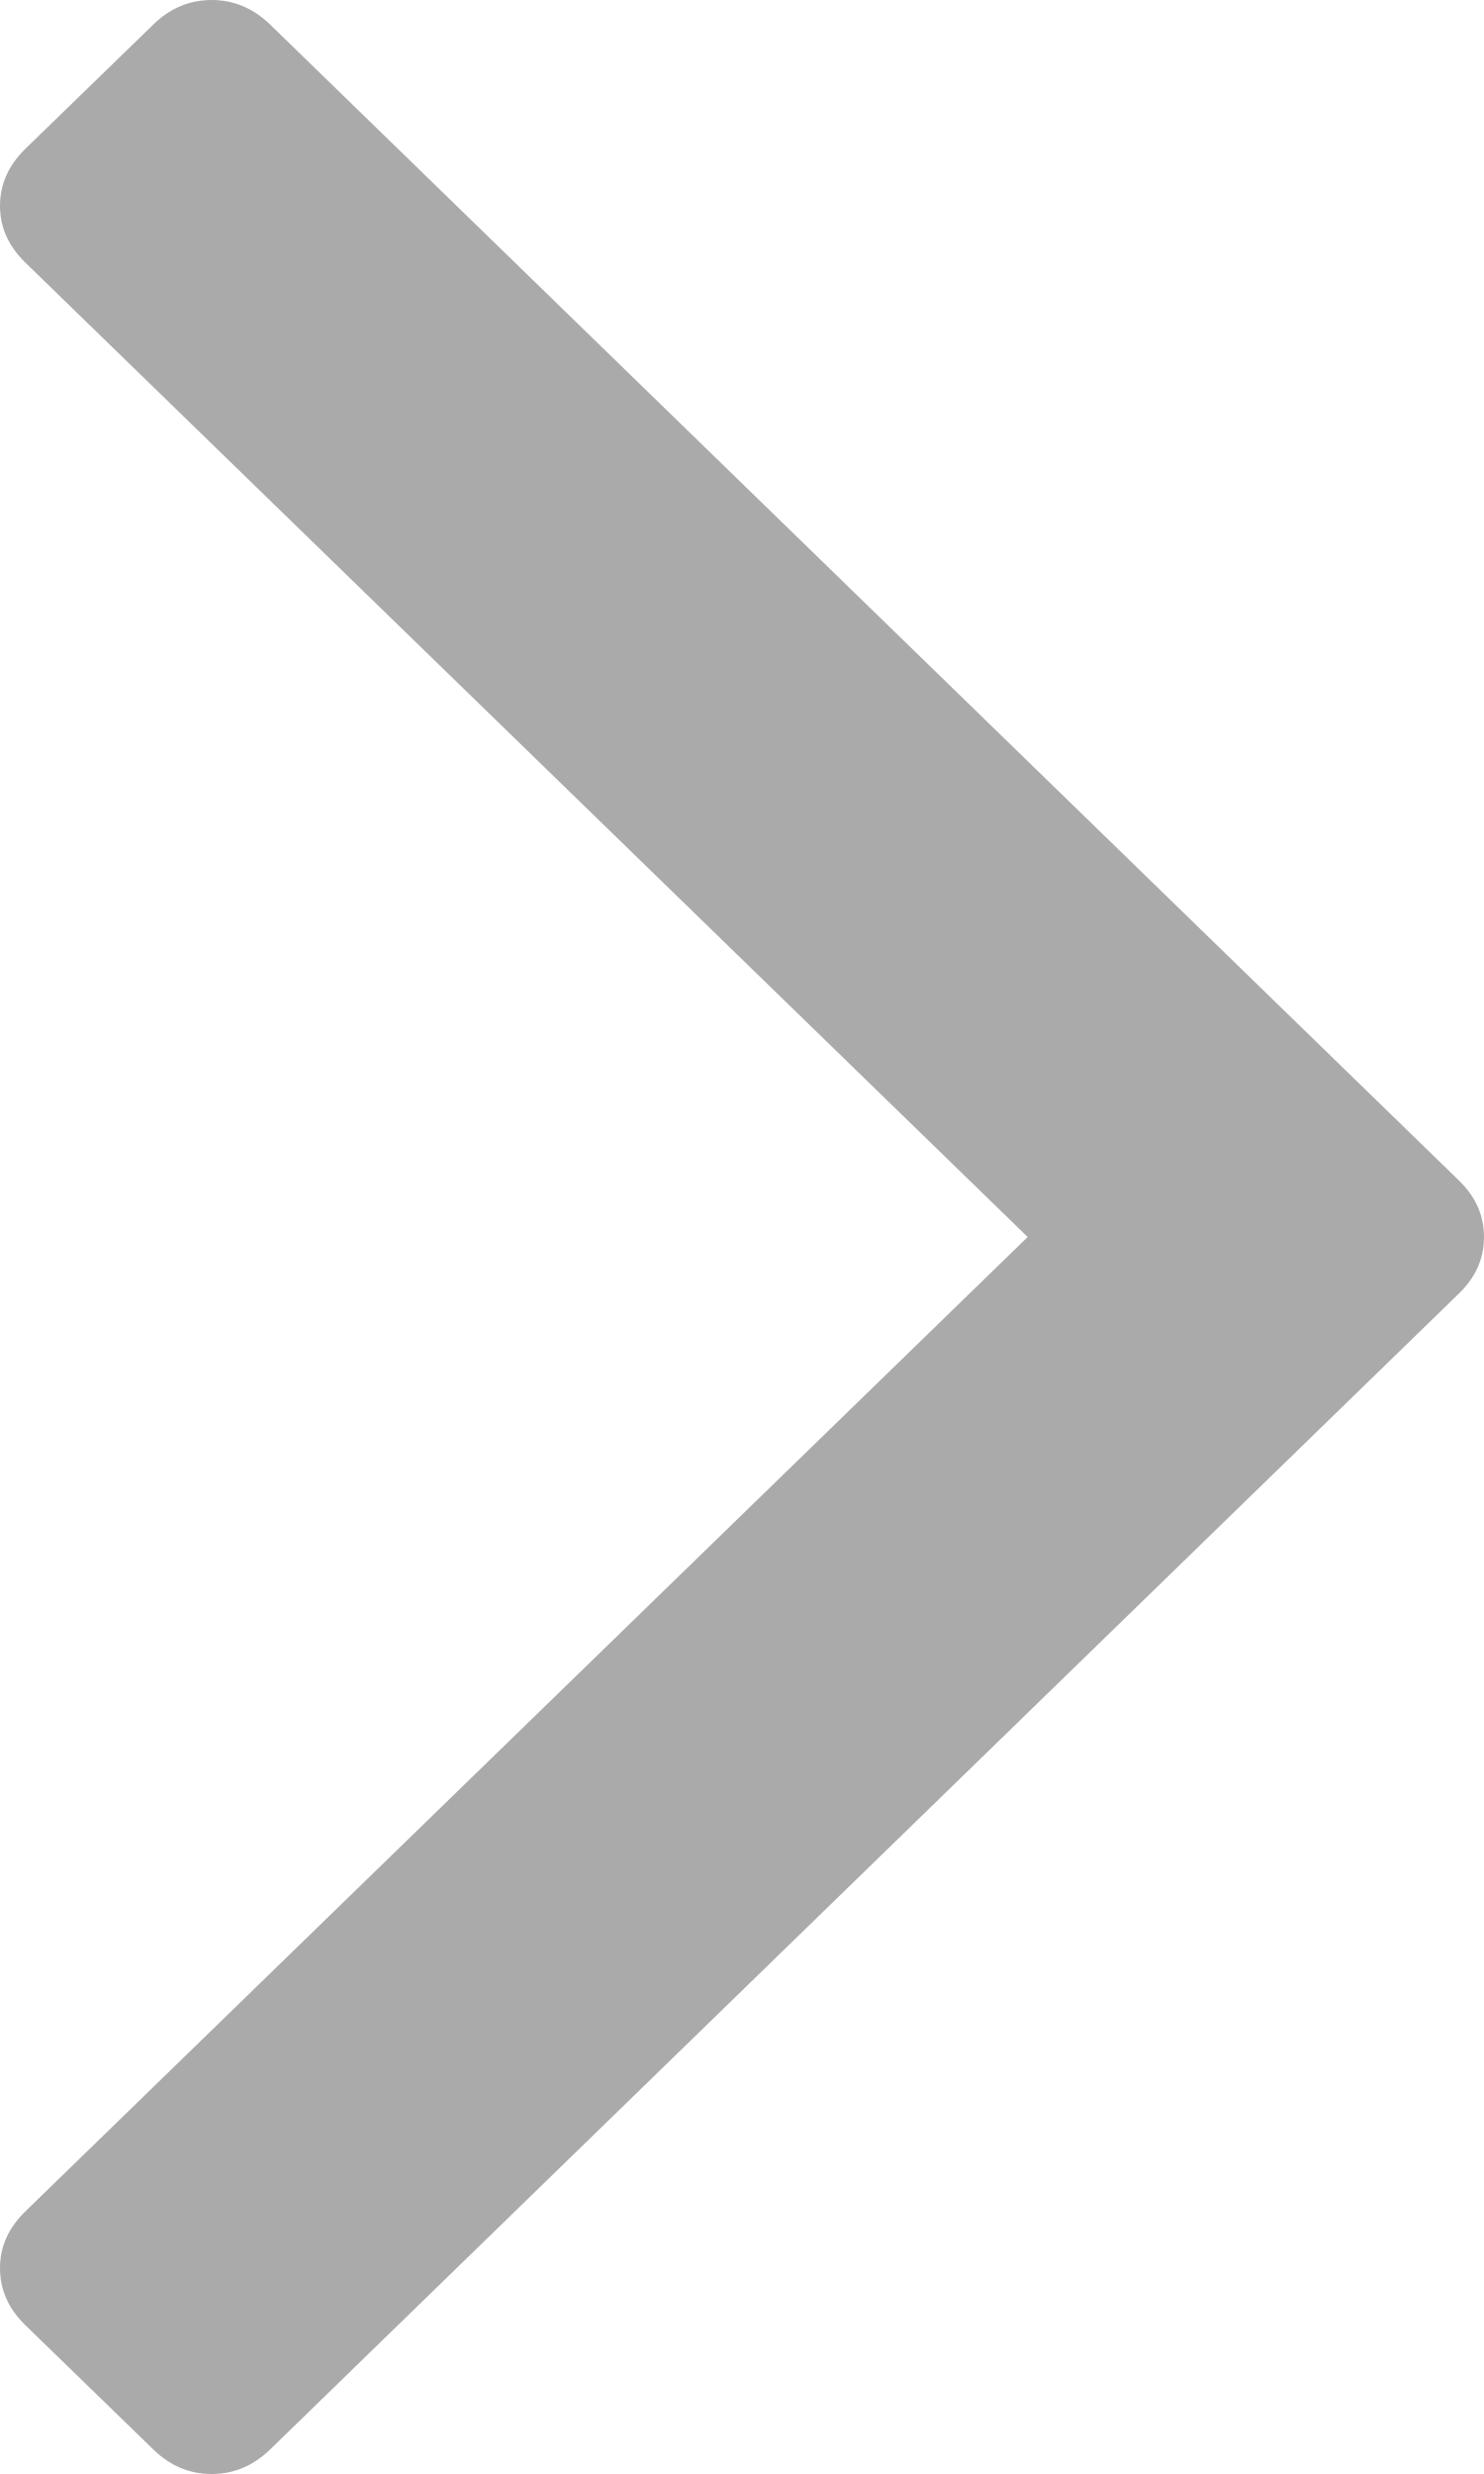
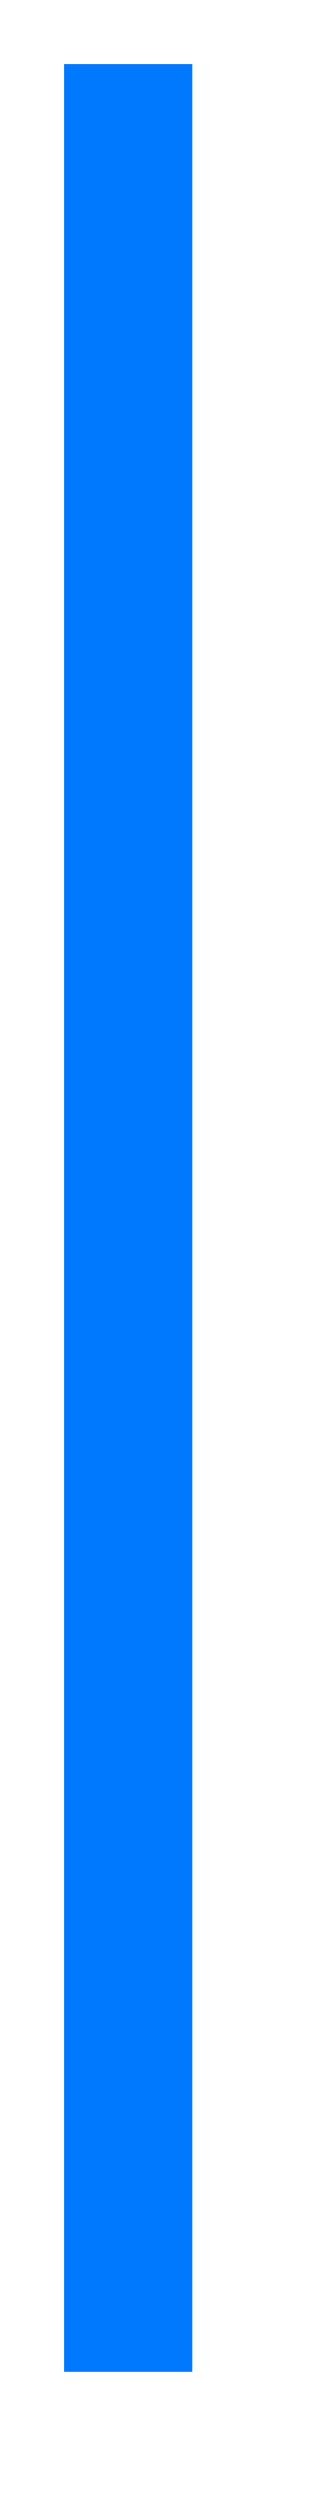
- <svg xmlns="http://www.w3.org/2000/svg" version="1.1" width="6px" height="10px">
-   <g transform="matrix(1 0 0 1 -241 -283 )">
-     <path d="M 5.897 4.77  C 5.966 4.836  6 4.913  6 5  C 6 5.087  5.966 5.164  5.897 5.23  L 1.093 9.9  C 1.024 9.967  0.945 10  0.856 10  C 0.766 10  0.687 9.967  0.619 9.9  L 0.103 9.399  C 0.034 9.332  0 9.255  0 9.168  C 0 9.081  0.034 9.005  0.103 8.938  L 4.155 5  L 0.103 1.062  C 0.034 0.995  0 0.919  0 0.832  C 0 0.745  0.034 0.668  0.103 0.601  L 0.619 0.1  C 0.687 0.033  0.766 0  0.856 0  C 0.945 0  1.024 0.033  1.093 0.1  L 5.897 4.77  Z " fill-rule="nonzero" fill="#aaaaaa" stroke="none" transform="matrix(1 0 0 1 241 283 )" />
+ <svg xmlns="http://www.w3.org/2000/svg" version="1.1" width="5px" height="39px">
+   <g transform="matrix(1 0 0 1 -41 -1093 )">
+     <path d="M 43 1094  L 43 1130  " stroke-width="2" stroke="#0079fe" fill="none" />
  </g>
</svg>
